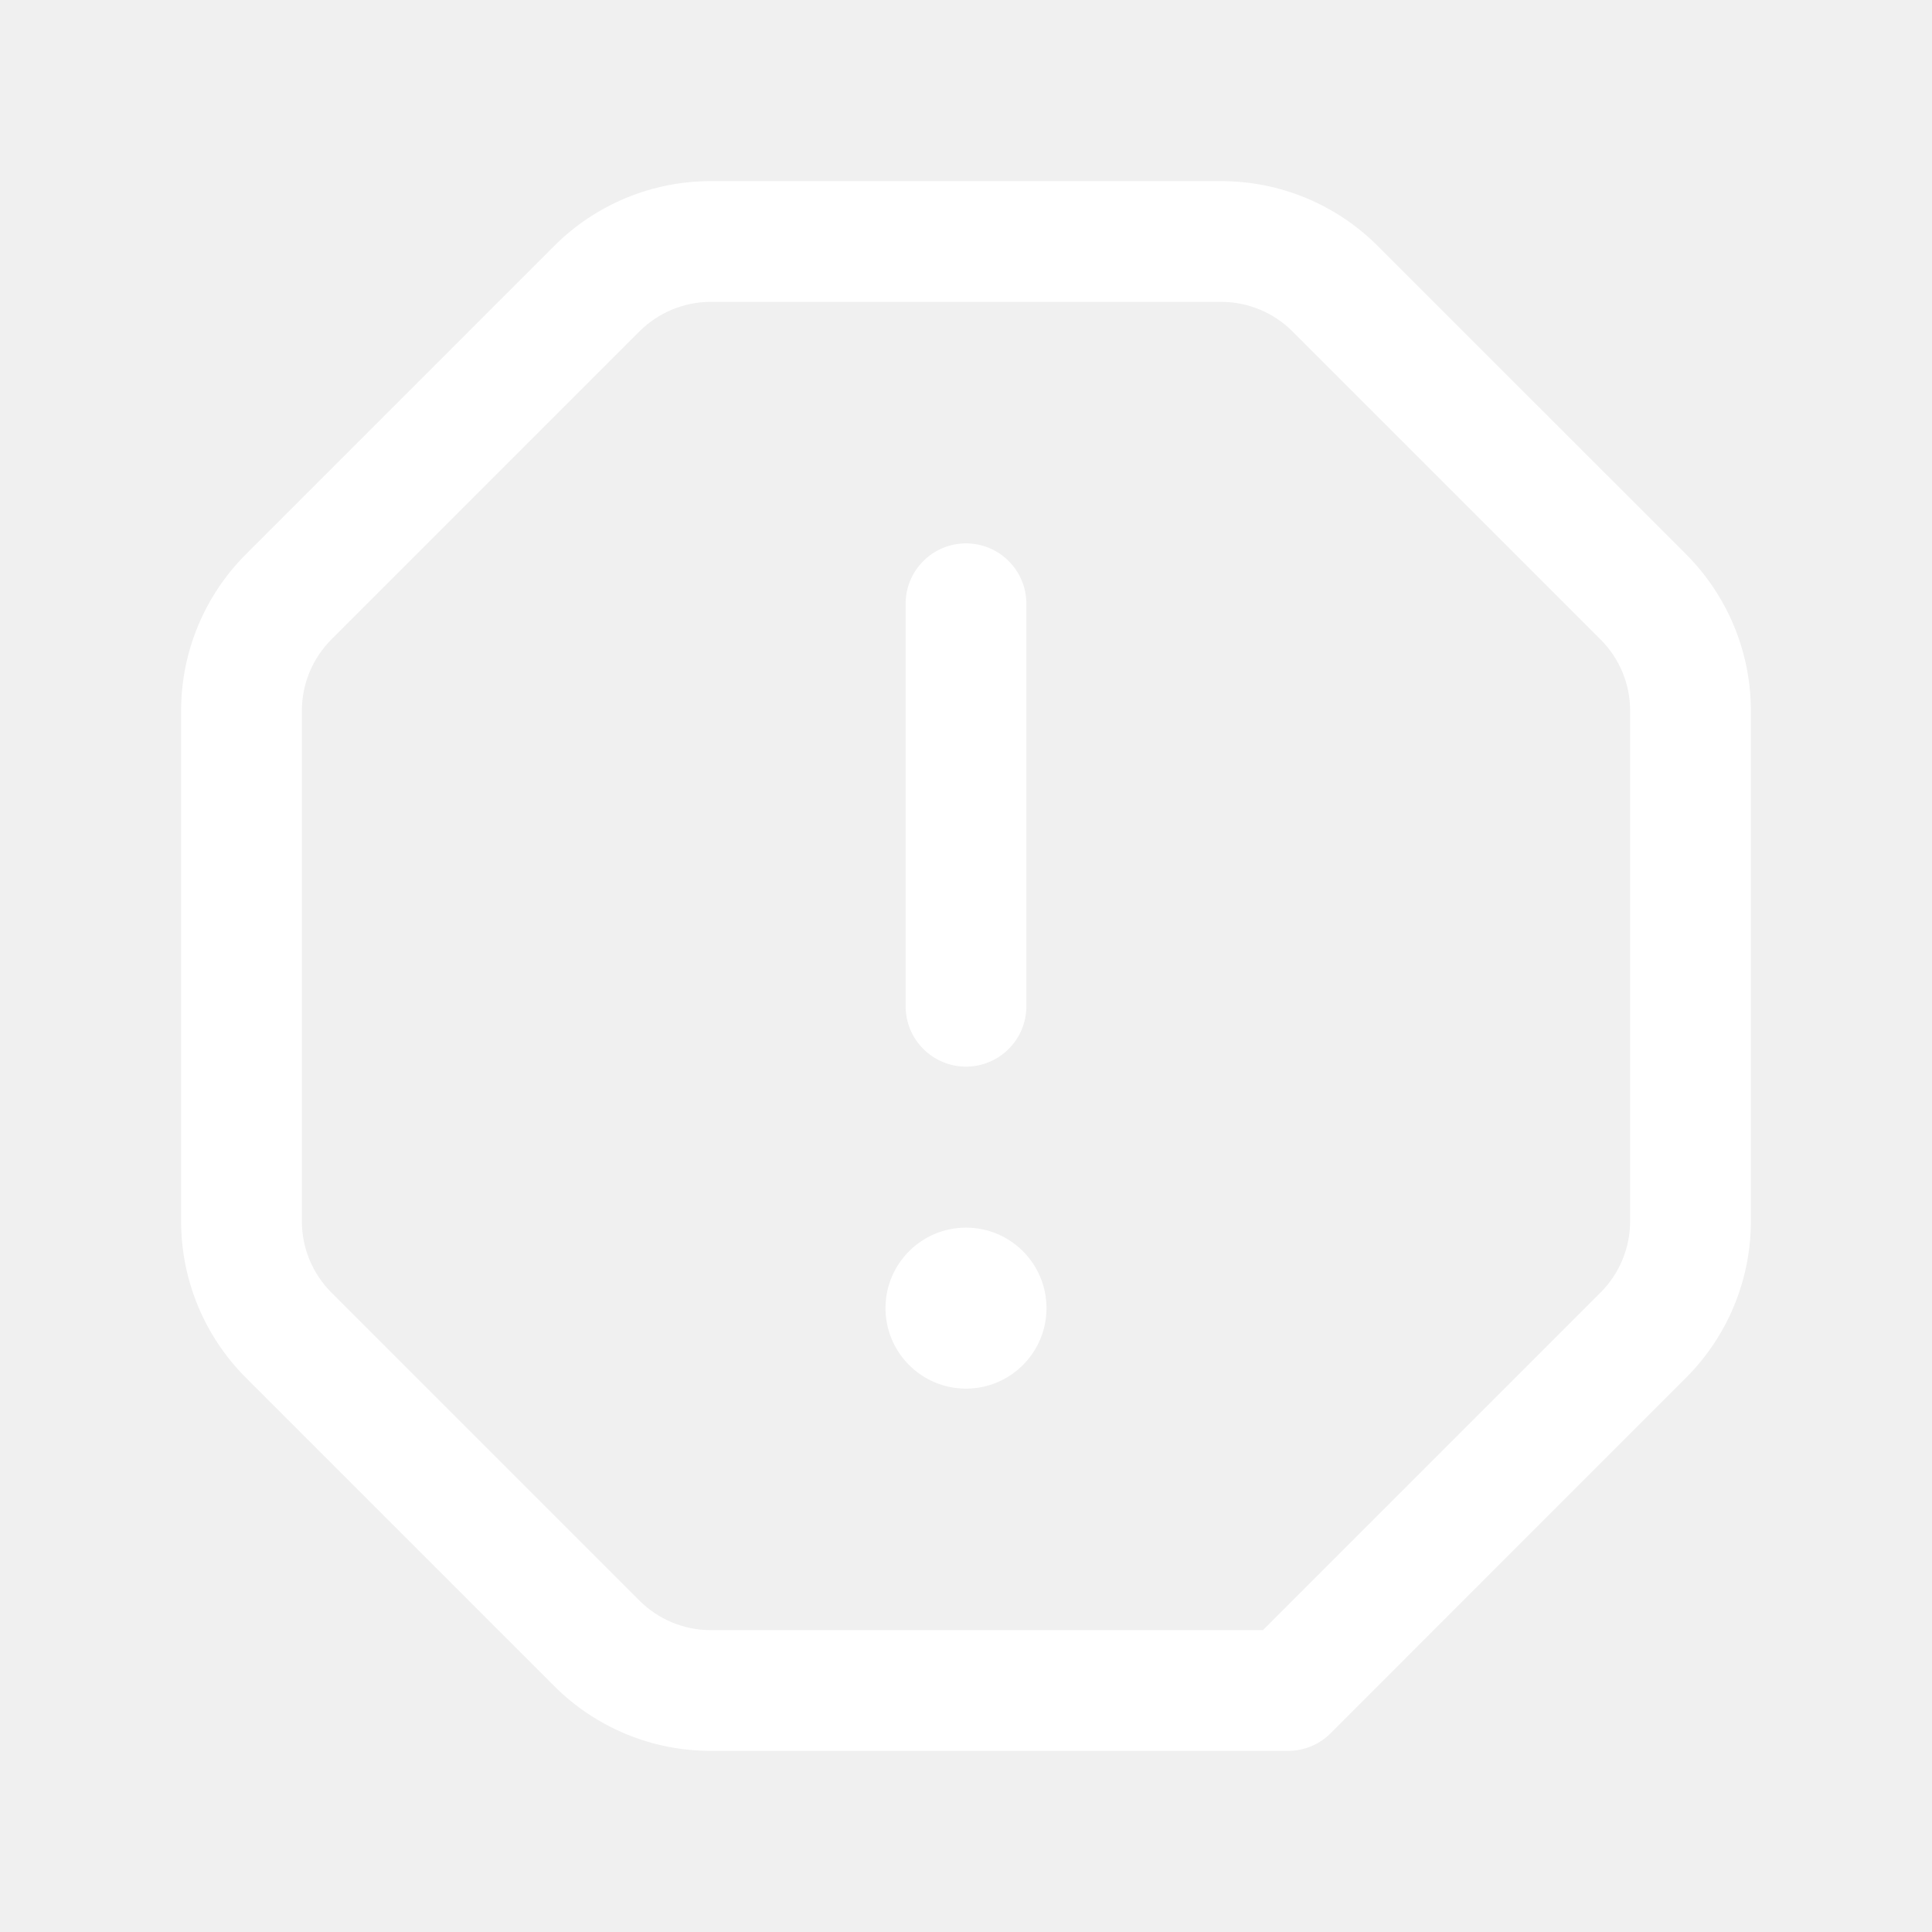
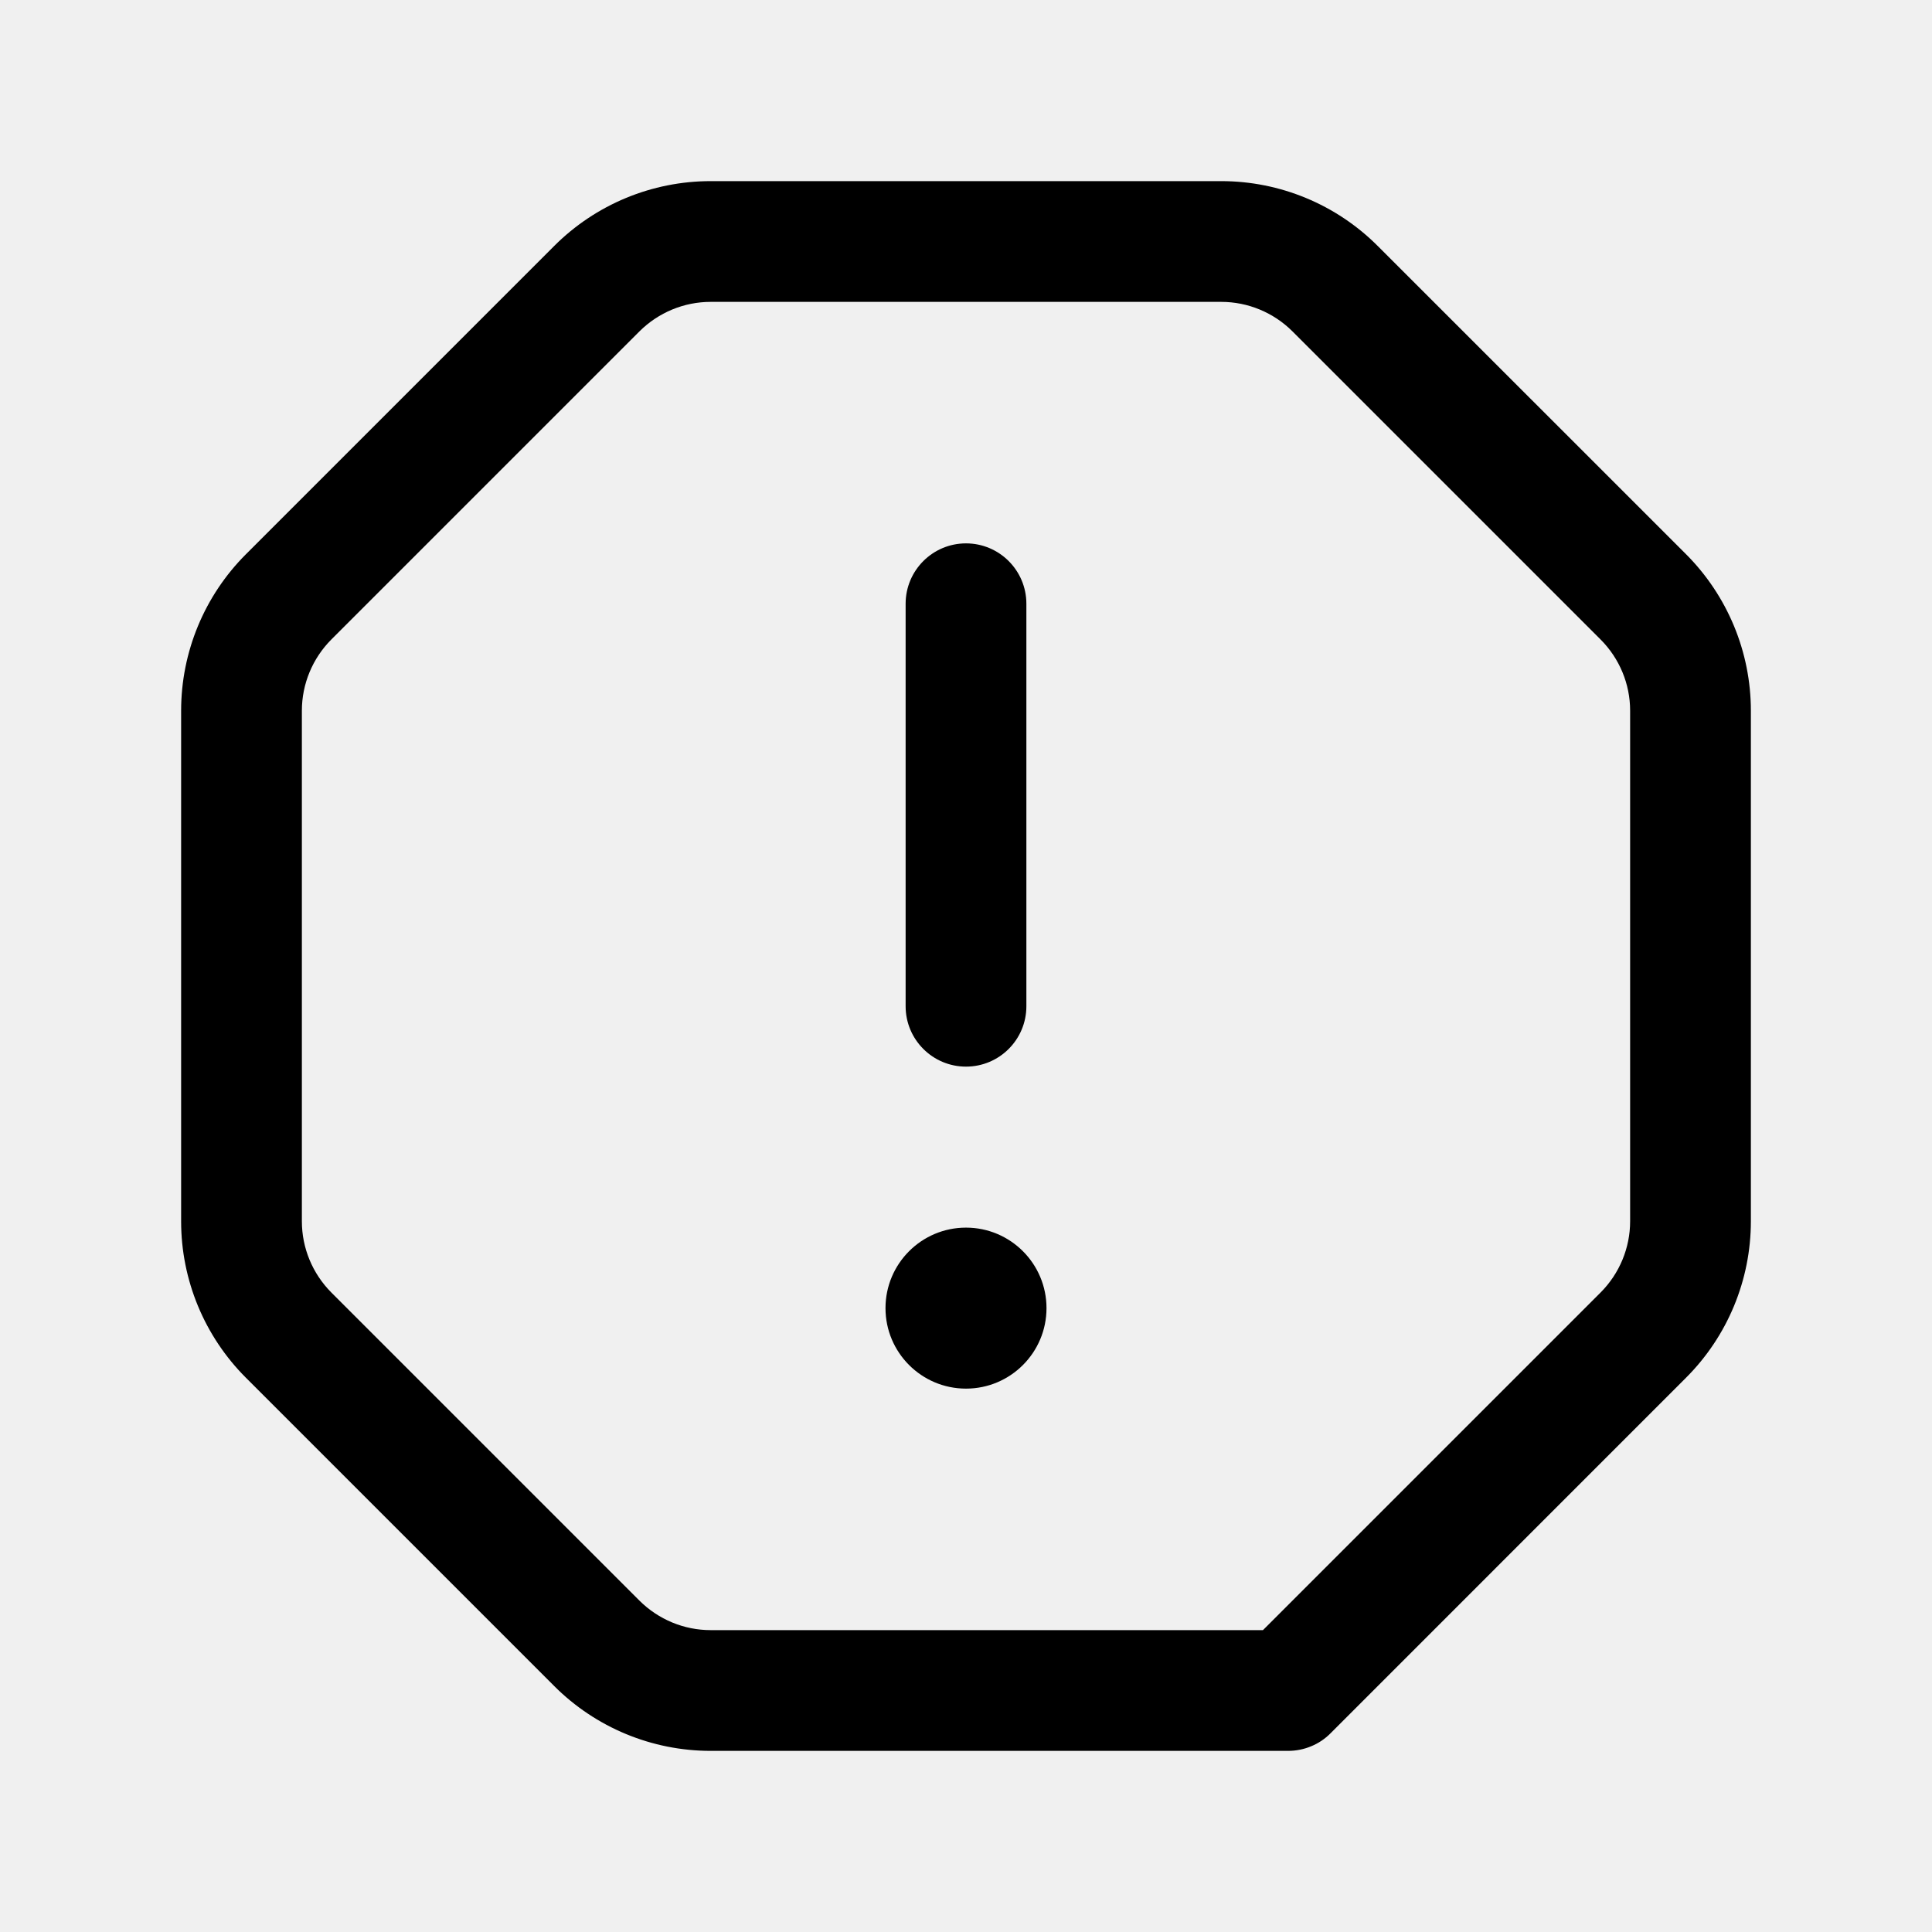
<svg xmlns="http://www.w3.org/2000/svg" width="24" height="24" viewBox="0 0 24 24" fill="none">
-   <path d="M12 6.75C12.414 6.75 12.75 7.086 12.75 7.5V12.5C12.75 12.914 12.414 13.25 12 13.25C11.586 13.25 11.25 12.914 11.25 12.5V7.5C11.25 7.086 11.586 6.75 12 6.75Z" fill="white" />
-   <path d="M12 17.25C12.552 17.25 13 16.802 13 16.25C13 15.698 12.552 15.25 12 15.25C11.448 15.25 11 15.698 11 16.25C11 16.802 11.448 17.25 12 17.25Z" fill="white" />
-   <path fill-rule="evenodd" clip-rule="evenodd" d="M16.287 21.693C16.199 21.73 16.102 21.75 16 21.75H8.828C8.099 21.75 7.399 21.46 6.884 20.944L3.056 17.116C2.54 16.601 2.25 15.901 2.25 15.172V8.828C2.25 8.099 2.54 7.399 3.056 6.884L6.884 3.056C7.399 2.54 8.099 2.25 8.828 2.25H15.171C15.9 2.25 16.6 2.54 17.115 3.056L20.943 6.883C21.459 7.399 21.75 8.099 21.75 8.828V15.171C21.75 15.9 21.46 16.6 20.944 17.115L16.53 21.53C16.459 21.602 16.376 21.657 16.287 21.693ZM7.944 4.116C8.179 3.882 8.497 3.75 8.828 3.75H15.171C15.502 3.75 15.82 3.882 16.055 4.116L19.883 7.944C20.118 8.179 20.25 8.497 20.25 8.828V15.171C20.25 15.502 20.118 15.82 19.884 16.055L15.689 20.25H8.828C8.497 20.25 8.179 20.118 7.944 19.884L4.116 16.056C3.882 15.821 3.75 15.503 3.75 15.172V8.828C3.75 8.497 3.882 8.179 4.116 7.944L7.944 4.116Z" fill="white" />
+   <path d="M12 6.75C12.414 6.75 12.75 7.086 12.75 7.5V12.5C12.75 12.914 12.414 13.25 12 13.25C11.586 13.25 11.25 12.914 11.25 12.5V7.5C11.25 7.086 11.586 6.75 12 6.75Z" fill="black" />
+   <path d="M12 17.25C12.552 17.25 13 16.802 13 16.25C13 15.698 12.552 15.25 12 15.25C11.448 15.25 11 15.698 11 16.25C11 16.802 11.448 17.25 12 17.25Z" fill="black" />
+   <path fill-rule="evenodd" clip-rule="evenodd" d="M16.287 21.693C16.199 21.73 16.102 21.75 16 21.75H8.828C8.099 21.75 7.399 21.46 6.884 20.944L3.056 17.116C2.54 16.601 2.25 15.901 2.25 15.172V8.828C2.25 8.099 2.54 7.399 3.056 6.884L6.884 3.056C7.399 2.54 8.099 2.25 8.828 2.25H15.171C15.9 2.25 16.6 2.54 17.115 3.056L20.943 6.883C21.459 7.399 21.75 8.099 21.75 8.828V15.171C21.75 15.9 21.46 16.6 20.944 17.115L16.53 21.53C16.459 21.602 16.376 21.657 16.287 21.693ZM7.944 4.116C8.179 3.882 8.497 3.75 8.828 3.75H15.171C15.502 3.75 15.82 3.882 16.055 4.116L19.883 7.944C20.118 8.179 20.25 8.497 20.25 8.828V15.171C20.25 15.502 20.118 15.82 19.884 16.055L15.689 20.25H8.828C8.497 20.25 8.179 20.118 7.944 19.884L4.116 16.056C3.882 15.821 3.75 15.503 3.75 15.172V8.828C3.75 8.497 3.882 8.179 4.116 7.944L7.944 4.116Z" fill="black" />
</svg>
